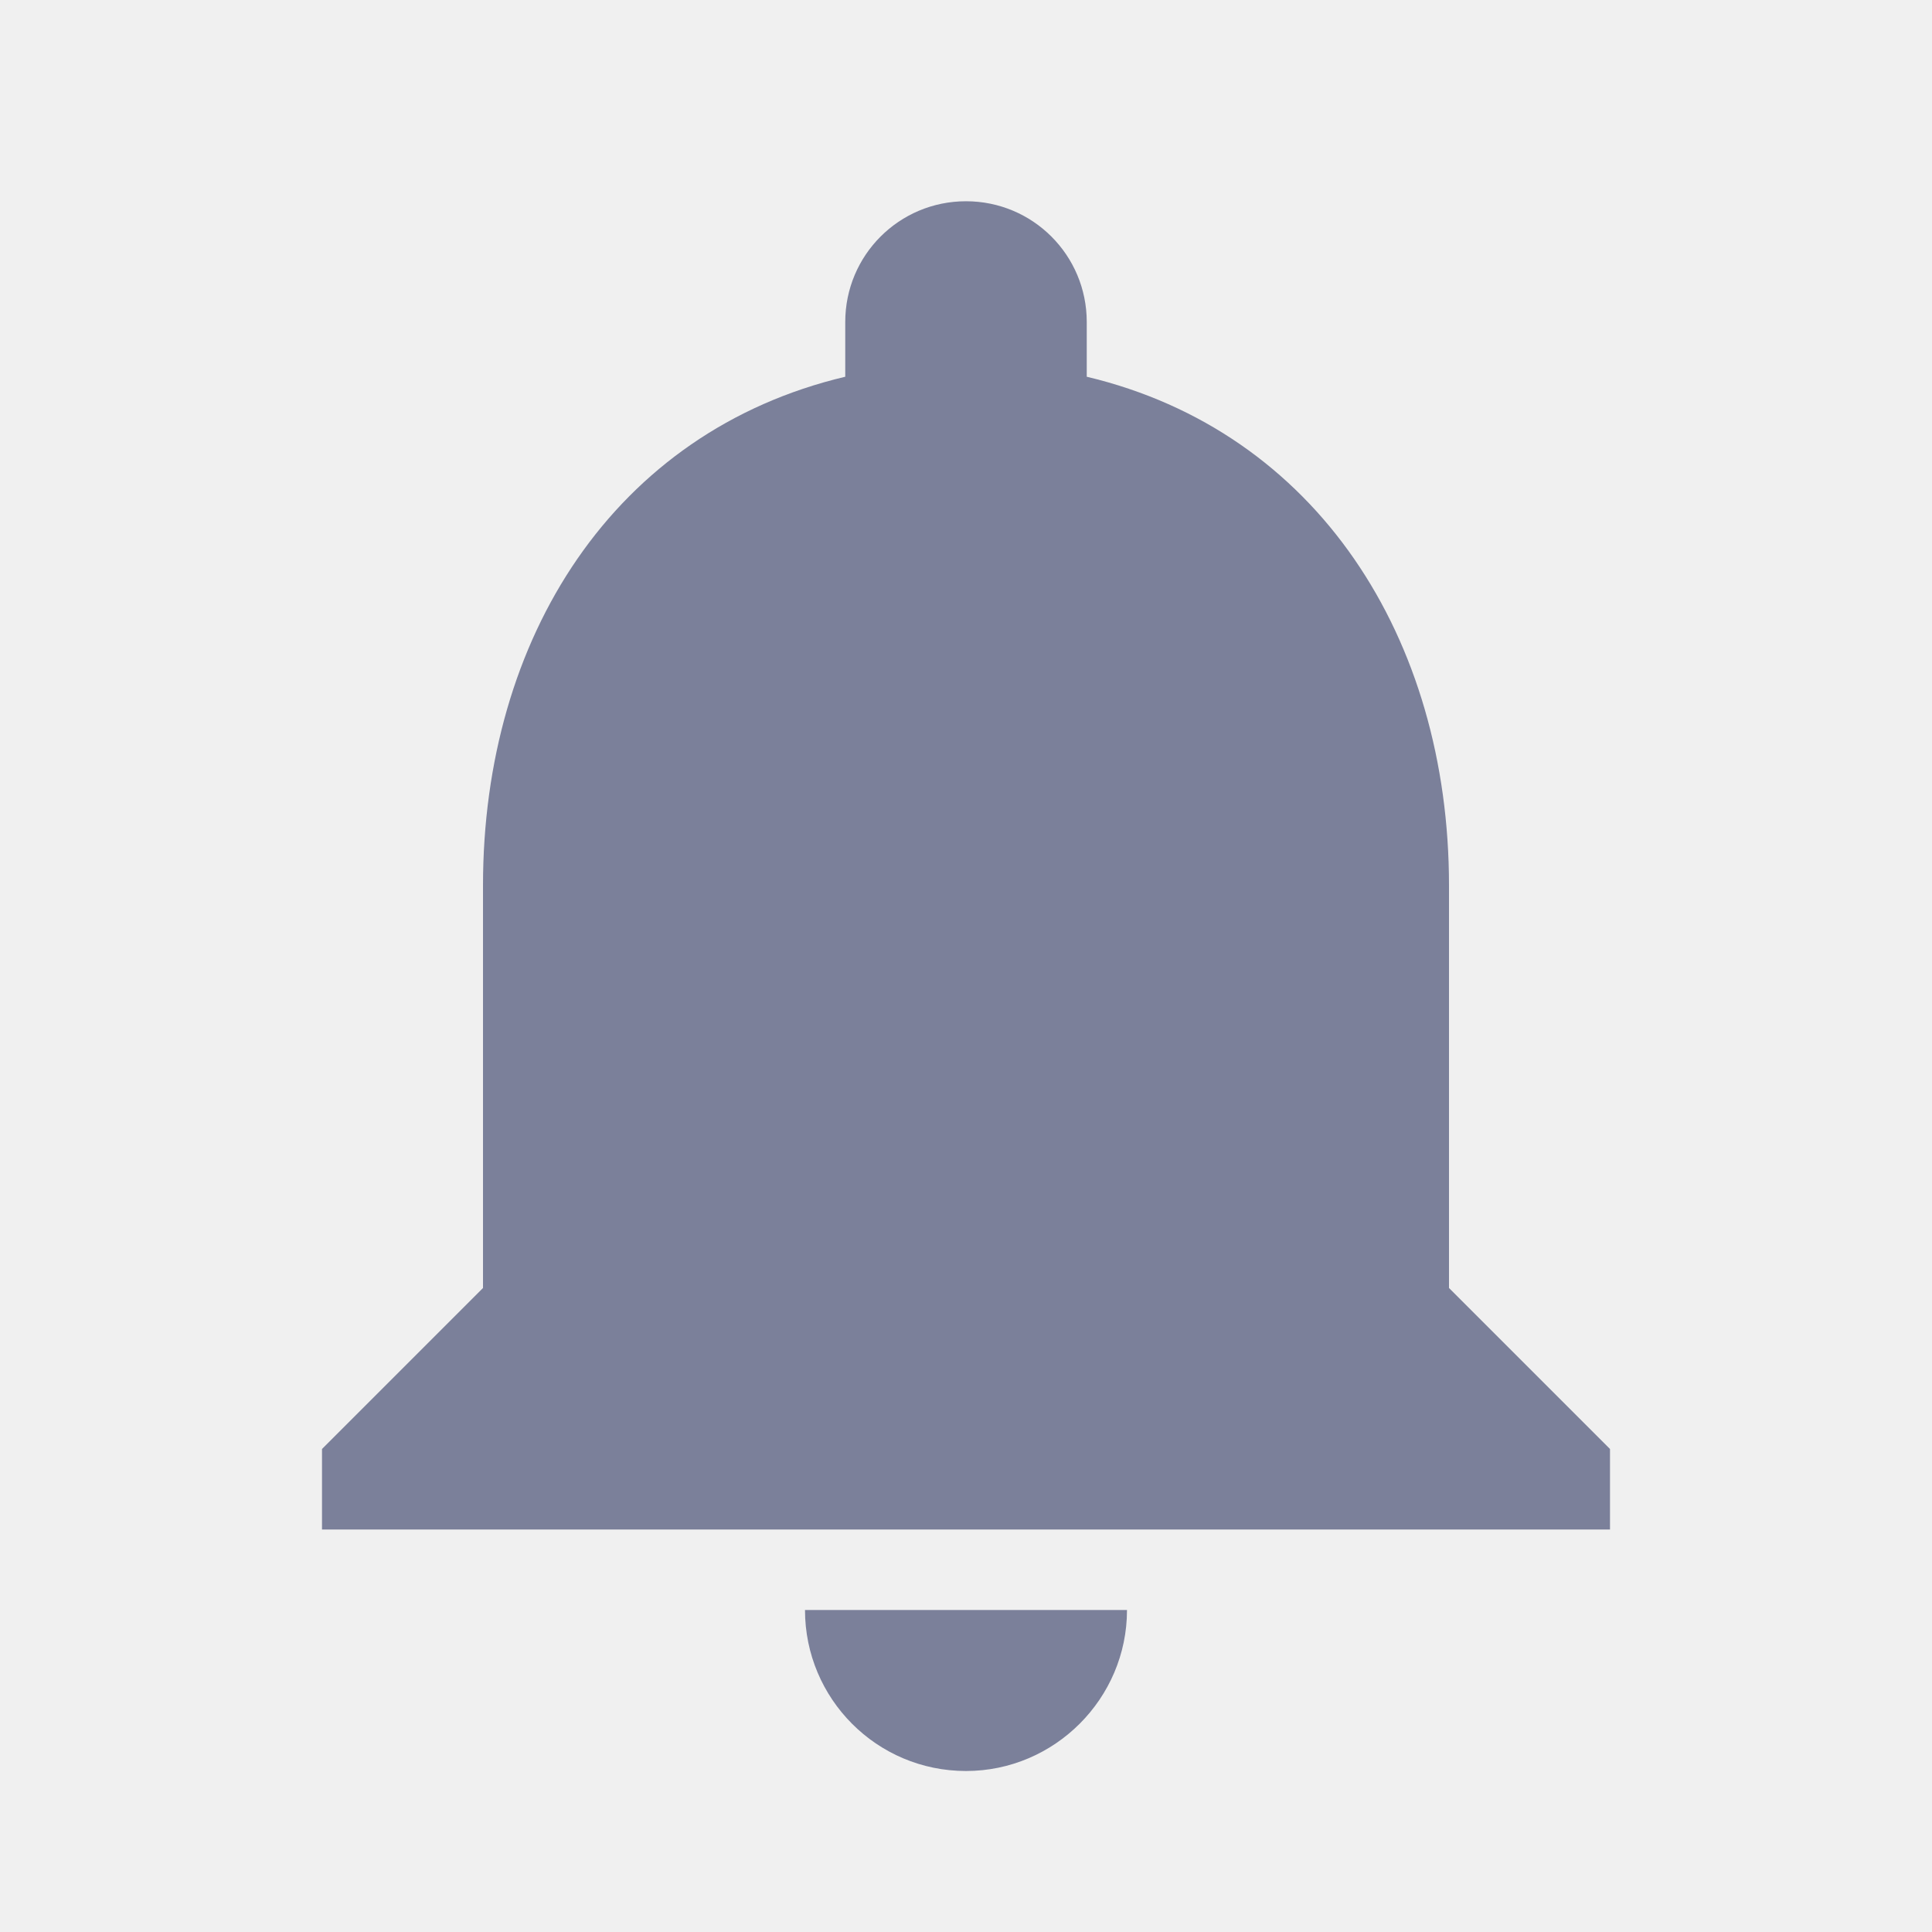
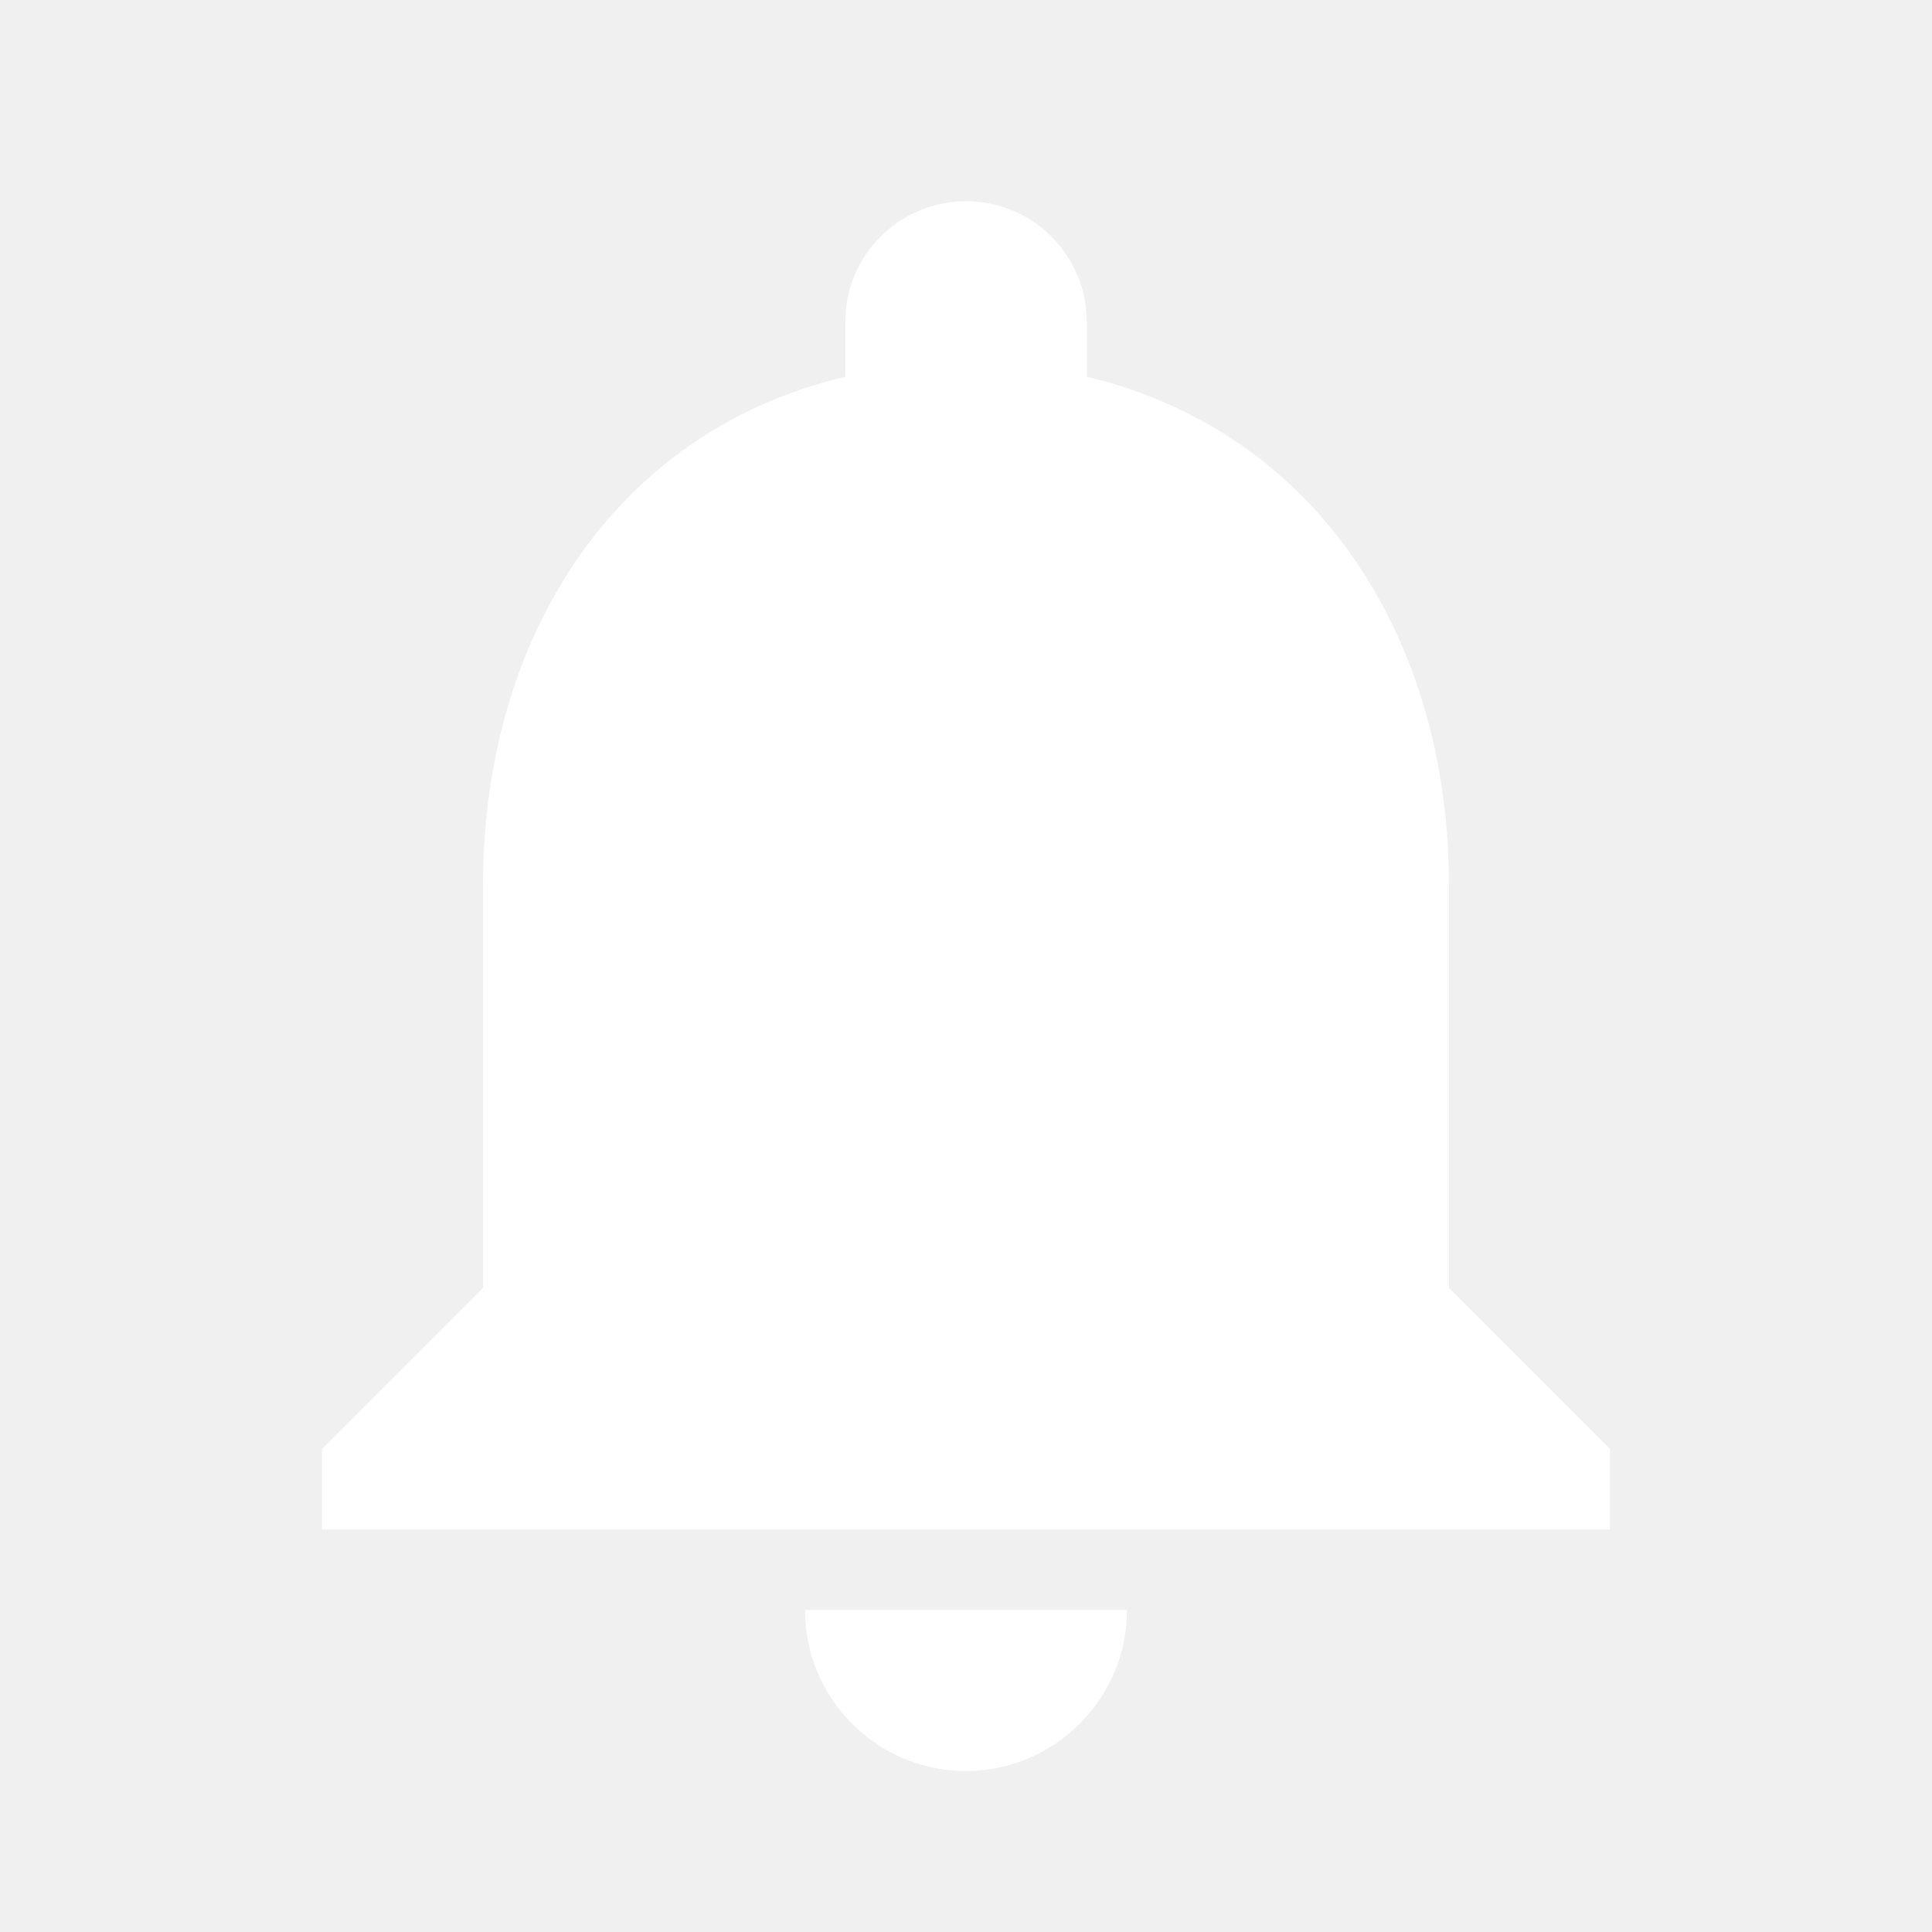
- <svg xmlns="http://www.w3.org/2000/svg" height="36px" viewBox="0 0 24 24" width="36px" fill="#7B809A">
+ <svg xmlns="http://www.w3.org/2000/svg" height="36px" viewBox="0 0 24 24" width="36px" fill="#FFFFFF">
  <path d="M12 22c1.1 0 2-.9 2-2h-4c0 1.1.89 2 2 2zm6-6v-5c0-3.07-1.64-5.64-4.5-6.32V4c0-.83-.67-1.5-1.5-1.5s-1.5.67-1.5 1.5v.68C7.63 5.36 6 7.92 6 11v5l-2 2v1h16v-1l-2-2z" />
</svg>
